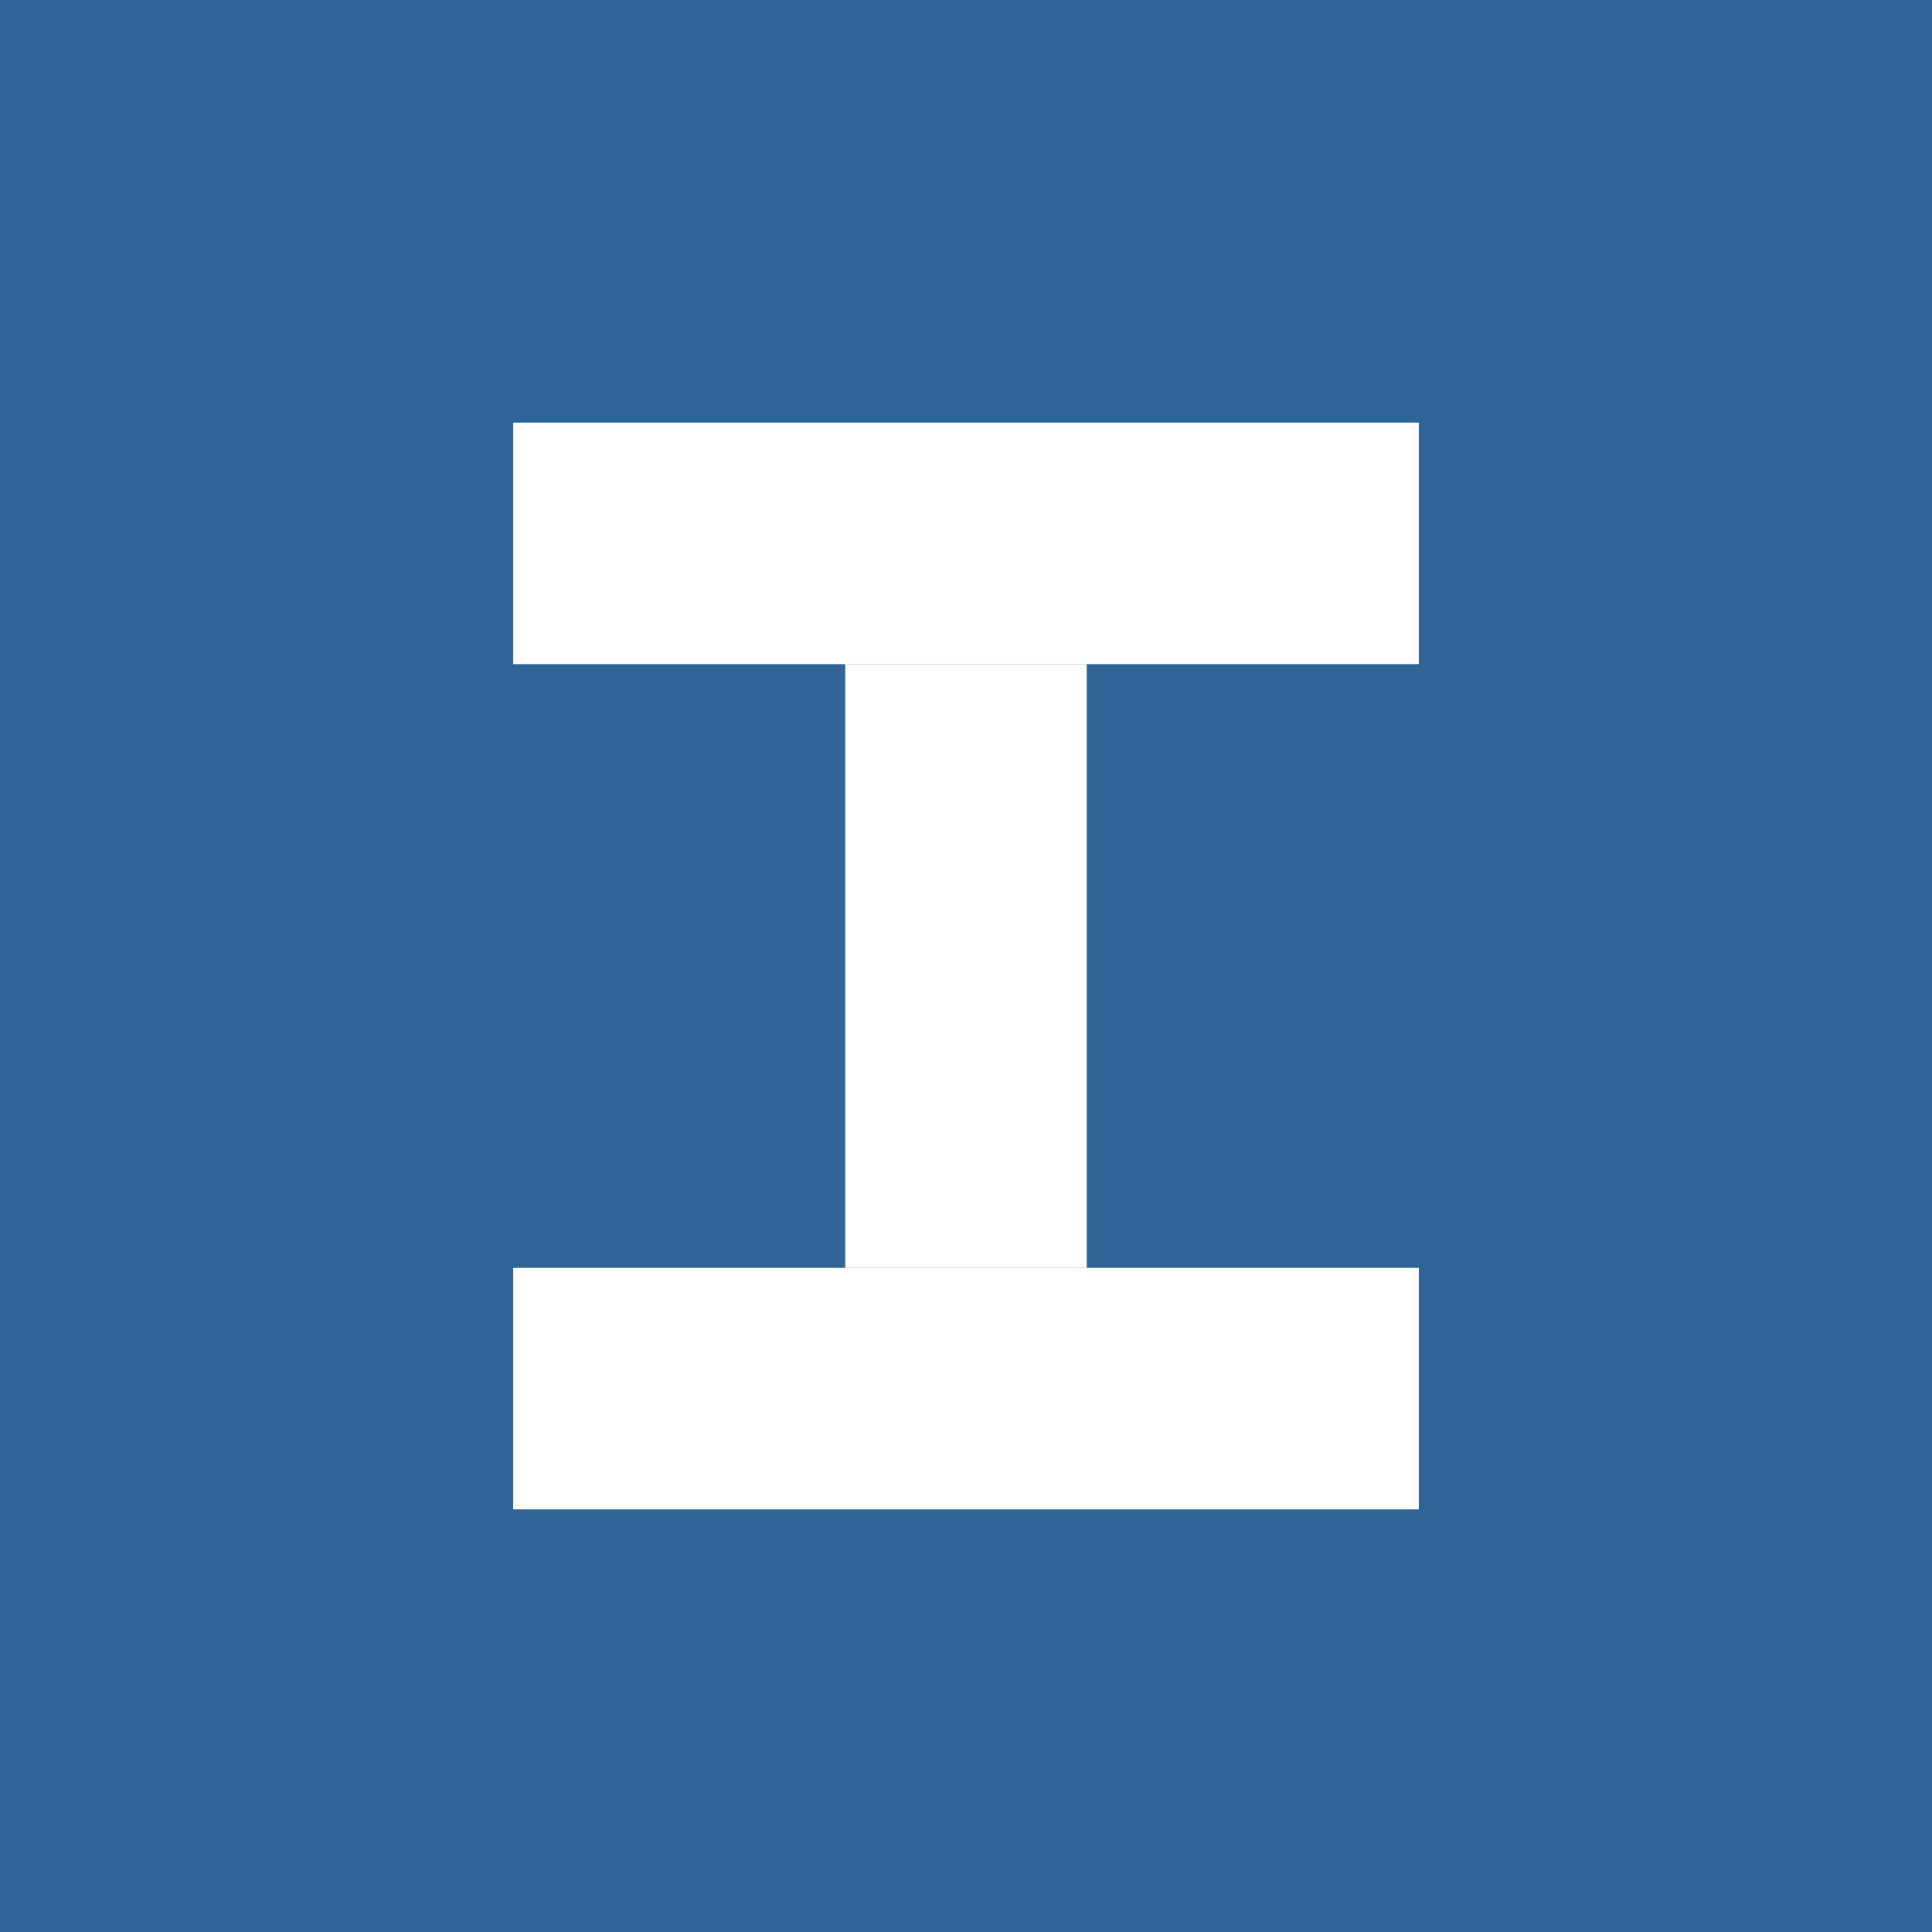
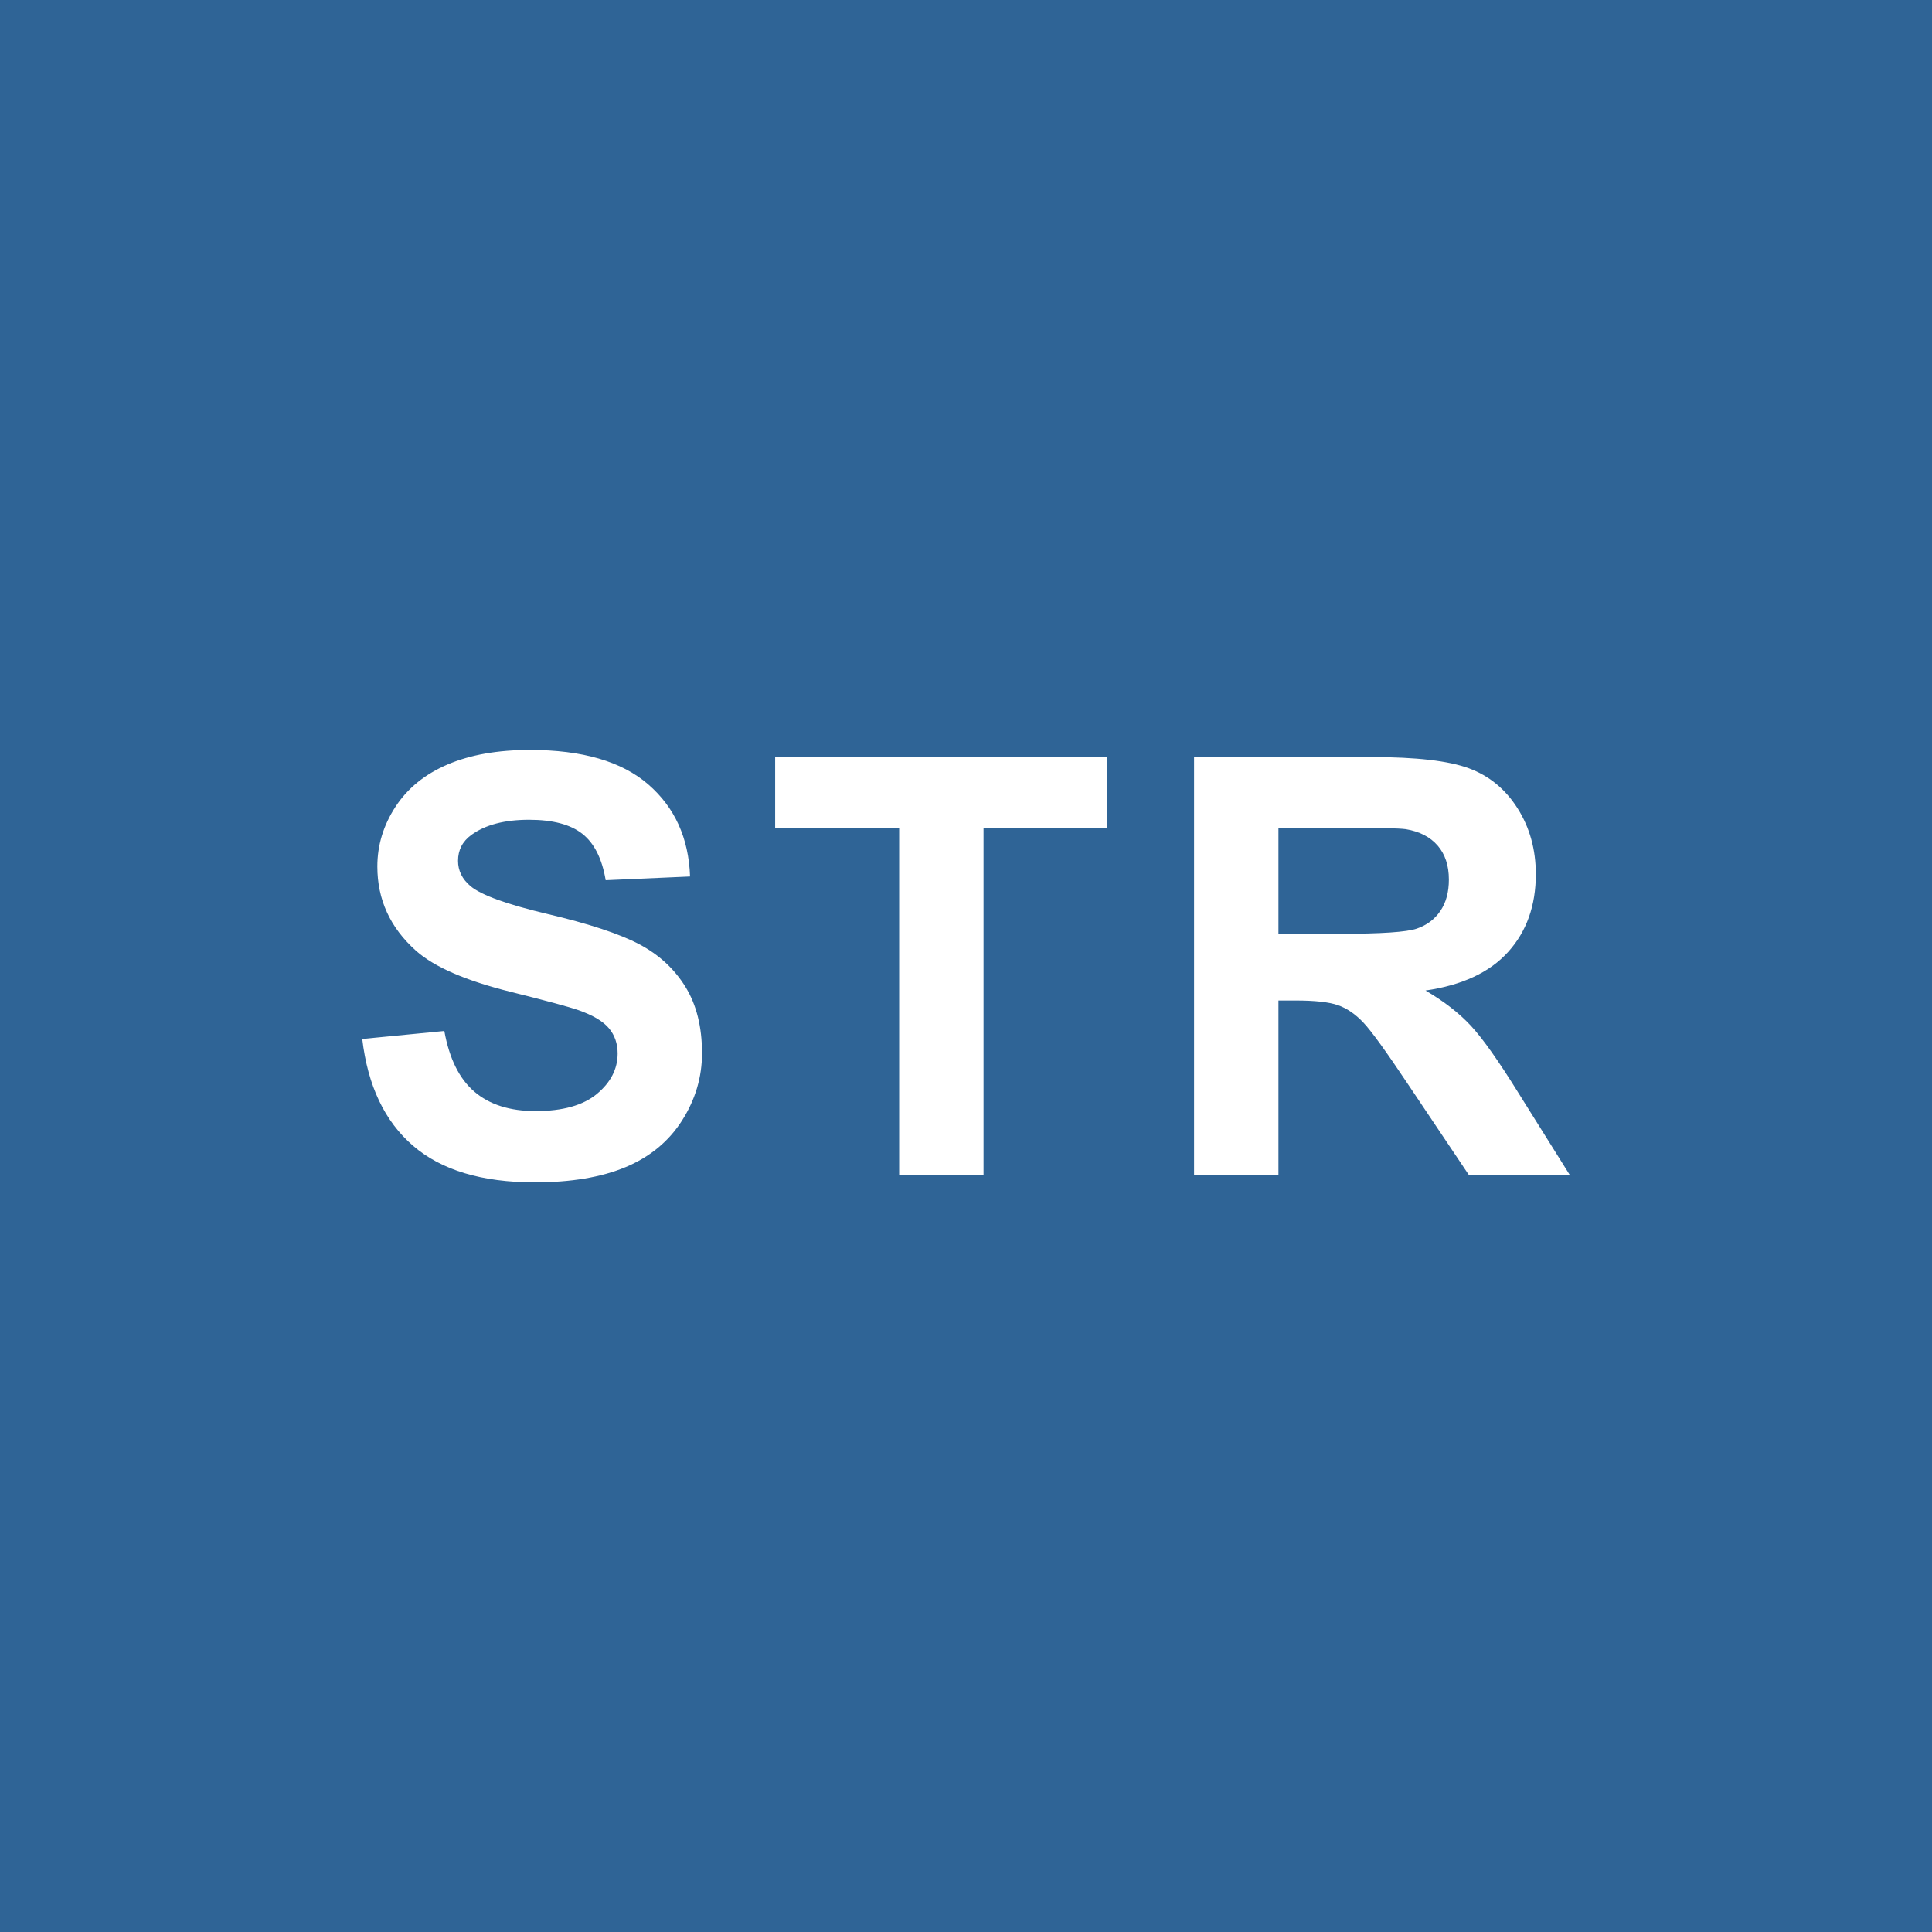
<svg xmlns="http://www.w3.org/2000/svg" viewBox="0 0 64 64" width="64" height="64" role="img" aria-label="STR BIM Tools - symbole">
  <rect width="64" height="64" fill="#2F6496" />
-   <rect x="17" y="14" width="30" height="8" fill="#FFFFFF" />
-   <rect x="28" y="22" width="8" height="20" fill="#FFFFFF" />
-   <rect x="17" y="42" width="30" height="8" fill="#FFFFFF" />
+   <path fill="#FFFFFF" d="M12 34.417 14.719 34.153Q14.965 35.522 15.716 36.164Q16.466 36.806 17.741 36.806Q19.091 36.806 19.776 36.235Q20.46 35.664 20.46 34.899Q20.46 34.408 20.172 34.063Q19.884 33.718 19.167 33.464Q18.676 33.294 16.929 32.859Q14.682 32.302 13.775 31.49Q12.5 30.348 12.5 28.705Q12.5 27.647 13.1 26.727Q13.7 25.806 14.828 25.324Q15.956 24.843 17.552 24.843Q20.158 24.843 21.475 25.985Q22.792 27.128 22.859 29.035L20.064 29.158Q19.884 28.091 19.294 27.624Q18.704 27.156 17.524 27.156Q16.306 27.156 15.616 27.657Q15.173 27.978 15.173 28.516Q15.173 29.007 15.588 29.356Q16.117 29.8 18.156 30.282Q20.196 30.763 21.173 31.278Q22.15 31.792 22.703 32.685Q23.255 33.577 23.255 34.889Q23.255 36.079 22.594 37.118Q21.933 38.156 20.725 38.662Q19.516 39.167 17.713 39.167Q15.088 39.167 13.681 37.953Q12.274 36.74 12 34.417ZM29.786 38.921V27.421H25.678V25.079H36.679V27.421H32.581V38.921ZM39.555 38.921V25.079H45.438Q47.657 25.079 48.662 25.452Q49.668 25.825 50.272 26.778Q50.876 27.732 50.876 28.96Q50.876 30.518 49.96 31.533Q49.045 32.548 47.222 32.812Q48.129 33.341 48.719 33.973Q49.309 34.606 50.31 36.221L52.0 38.921H48.657L46.637 35.909Q45.56 34.294 45.164 33.874Q44.767 33.454 44.323 33.298Q43.88 33.143 42.917 33.143H42.35V38.921ZM42.35 30.933H44.418Q46.429 30.933 46.93 30.763Q47.43 30.593 47.713 30.178Q47.996 29.762 47.996 29.139Q47.996 28.44 47.624 28.011Q47.251 27.581 46.571 27.468Q46.231 27.421 44.531 27.421H42.35Z" />
</svg>
